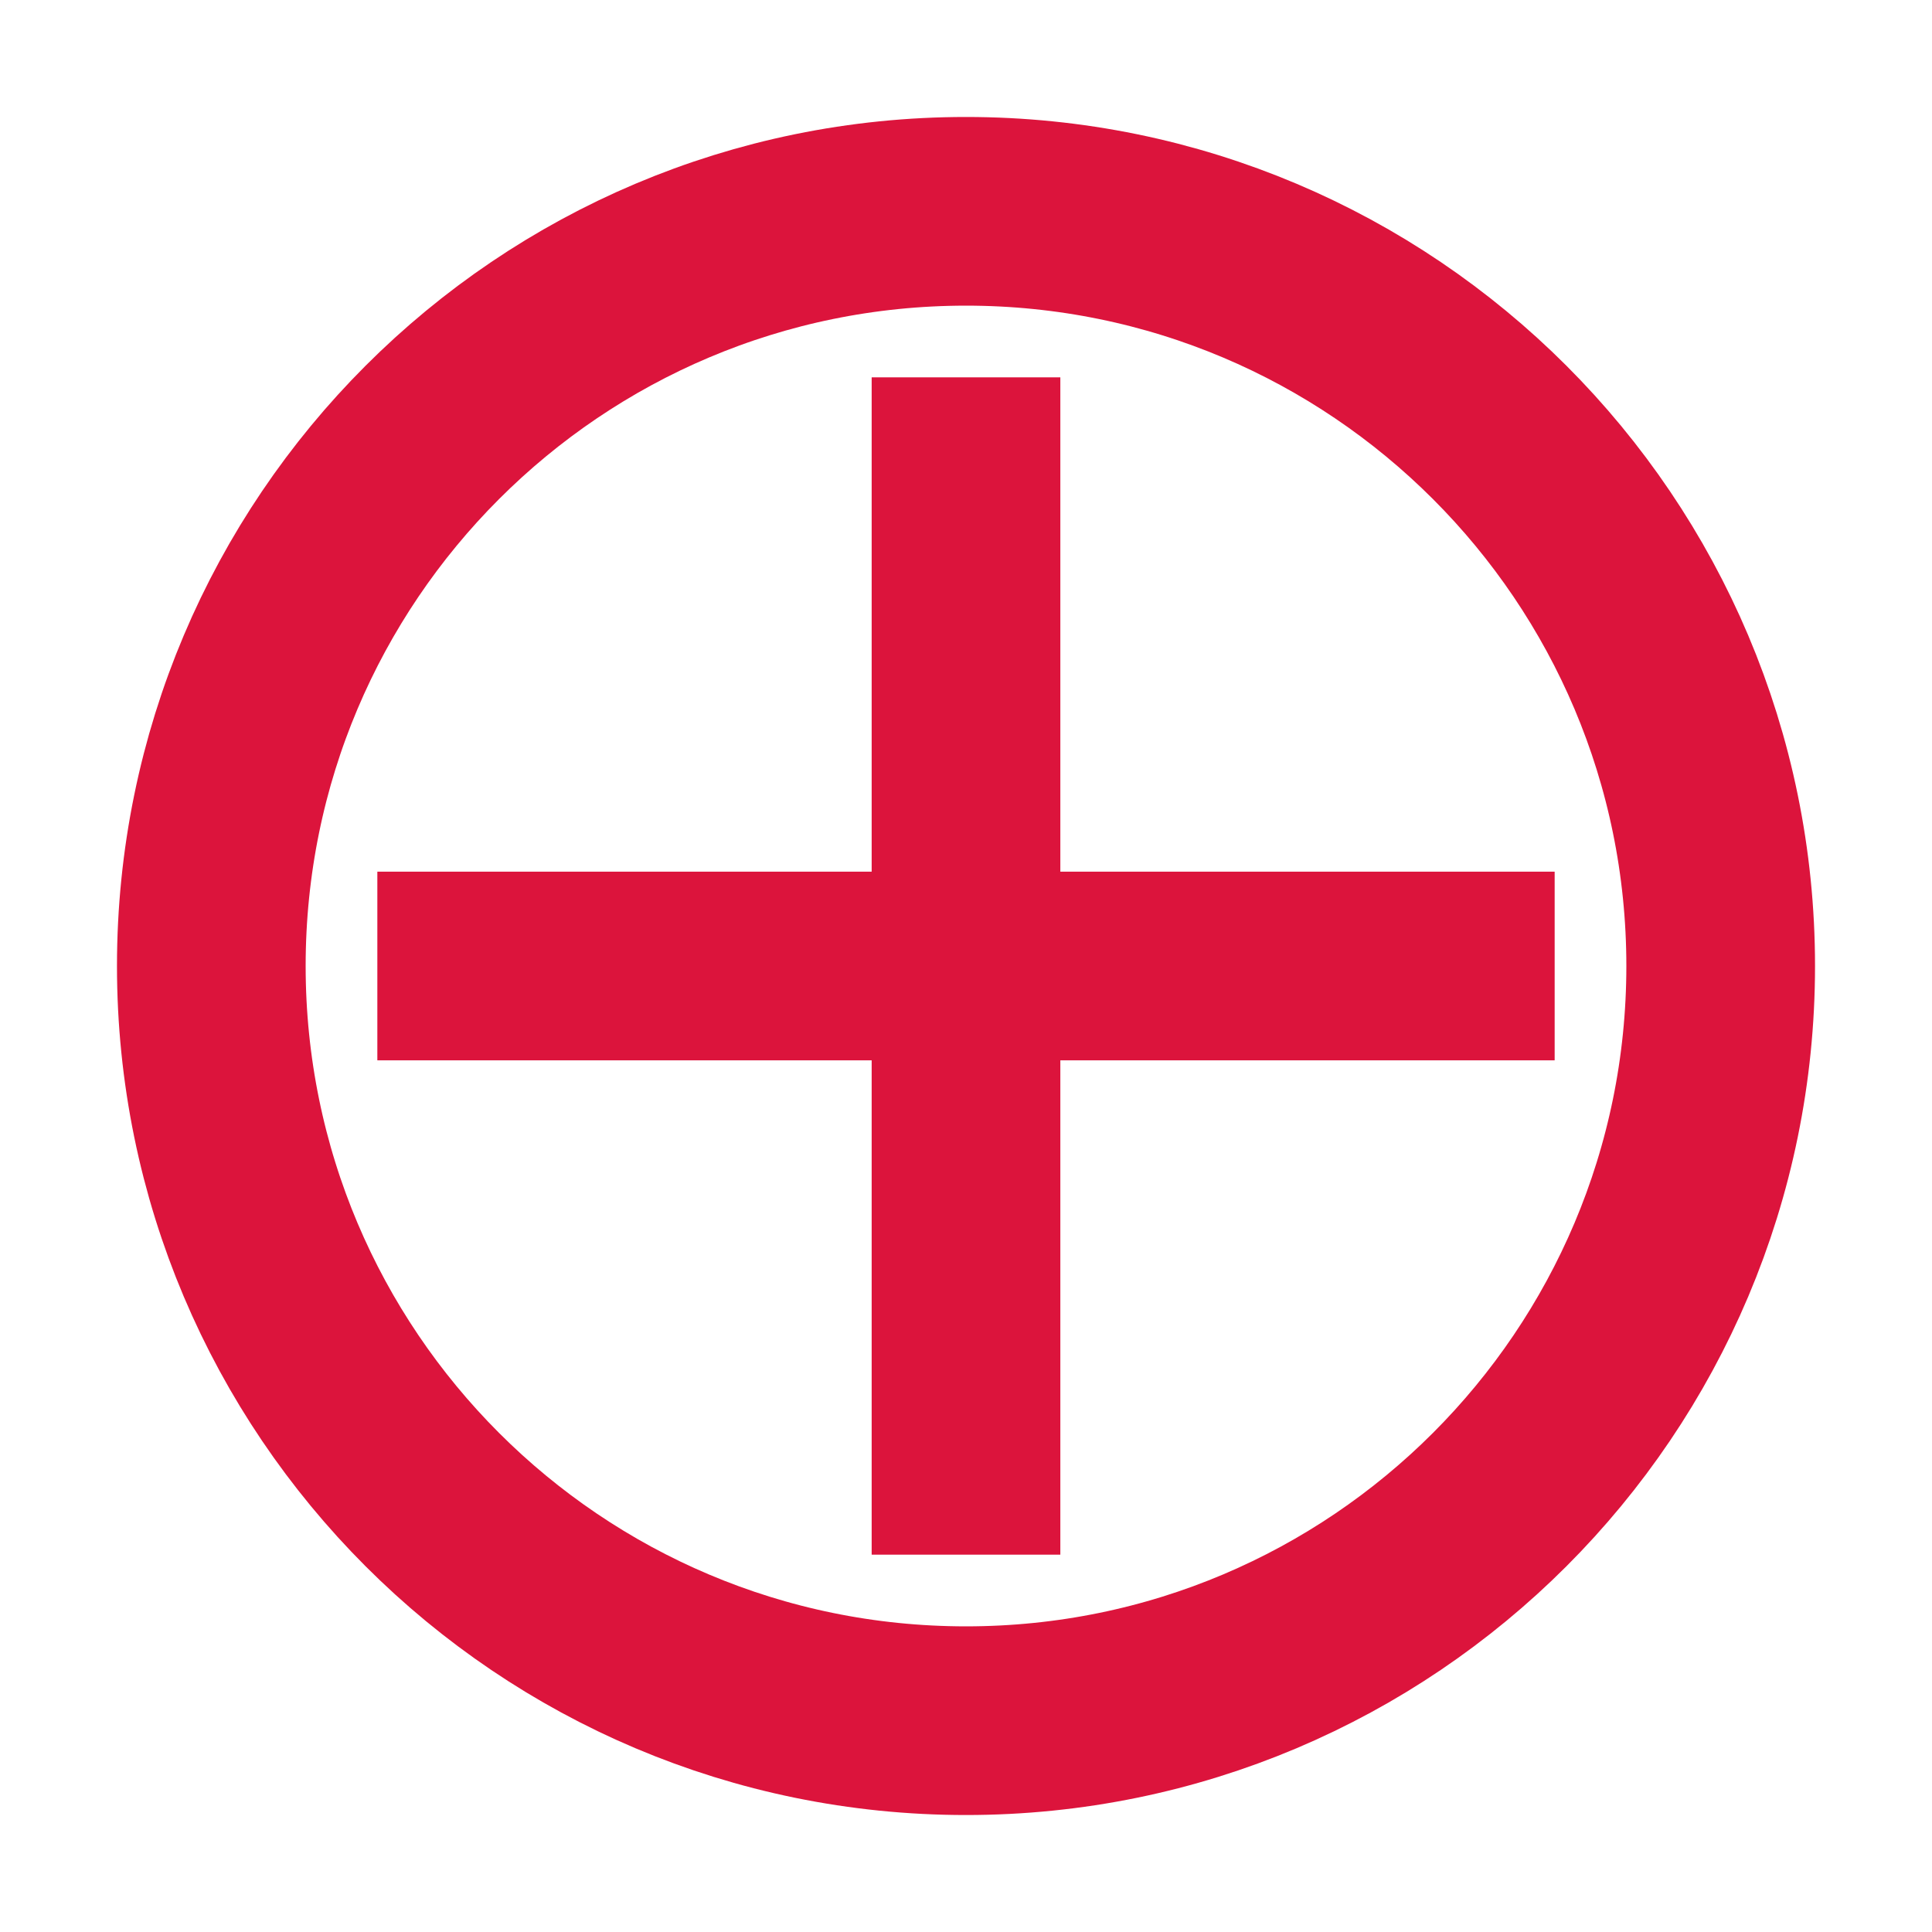
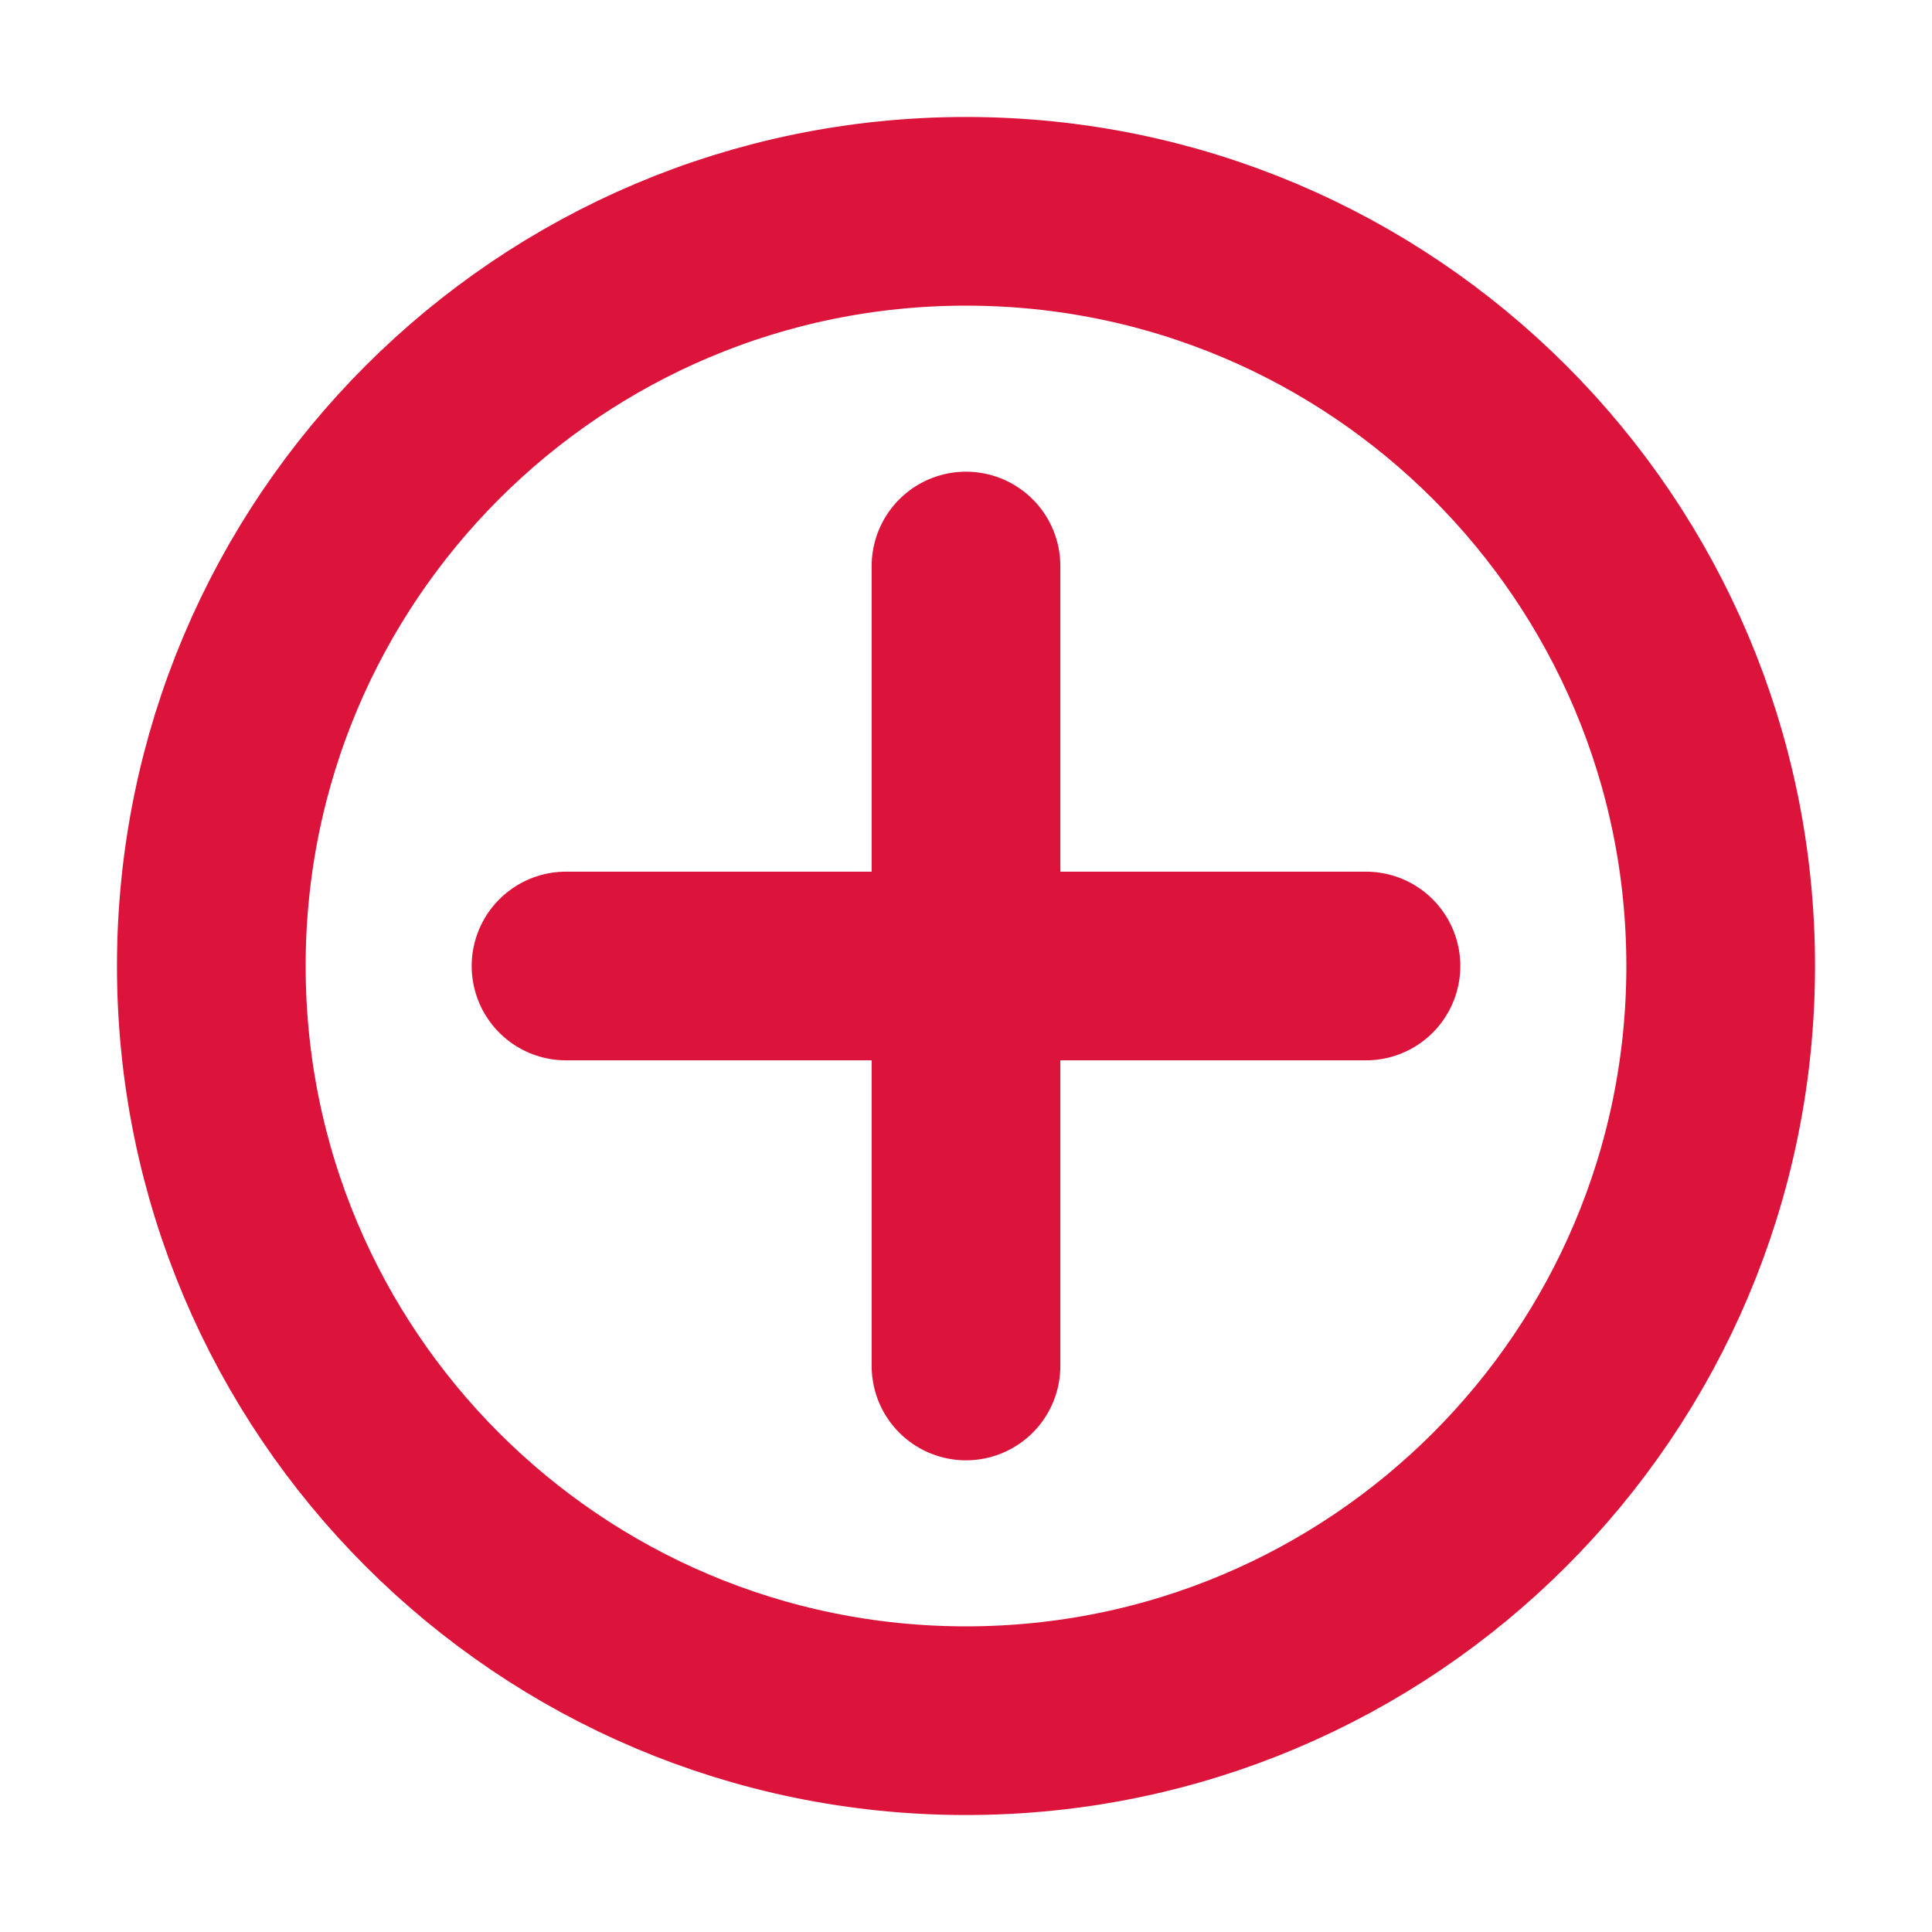
<svg xmlns="http://www.w3.org/2000/svg" fill="black" viewBox="0 0 512 512">
  <circle stroke="crimson" stroke-width="50px" fill="none" cx="256" cy="256" r="200" />
-   <line x1="256" y1="100" x2="256" y2="412" stroke-width="50px" stroke="crimson" />
-   <line x1="100" y1="256" x2="412" y2="256" stroke-width="50px" stroke="crimson" />
+   <line x1="256" y1="150" x2="256" y2="362" stroke-width="50px" stroke="crimson" stroke-linecap="round" />
+   <line x1="150" y1="256" x2="362" y2="256" stroke-width="50px" stroke="crimson" stroke-linecap="round" />
</svg>
